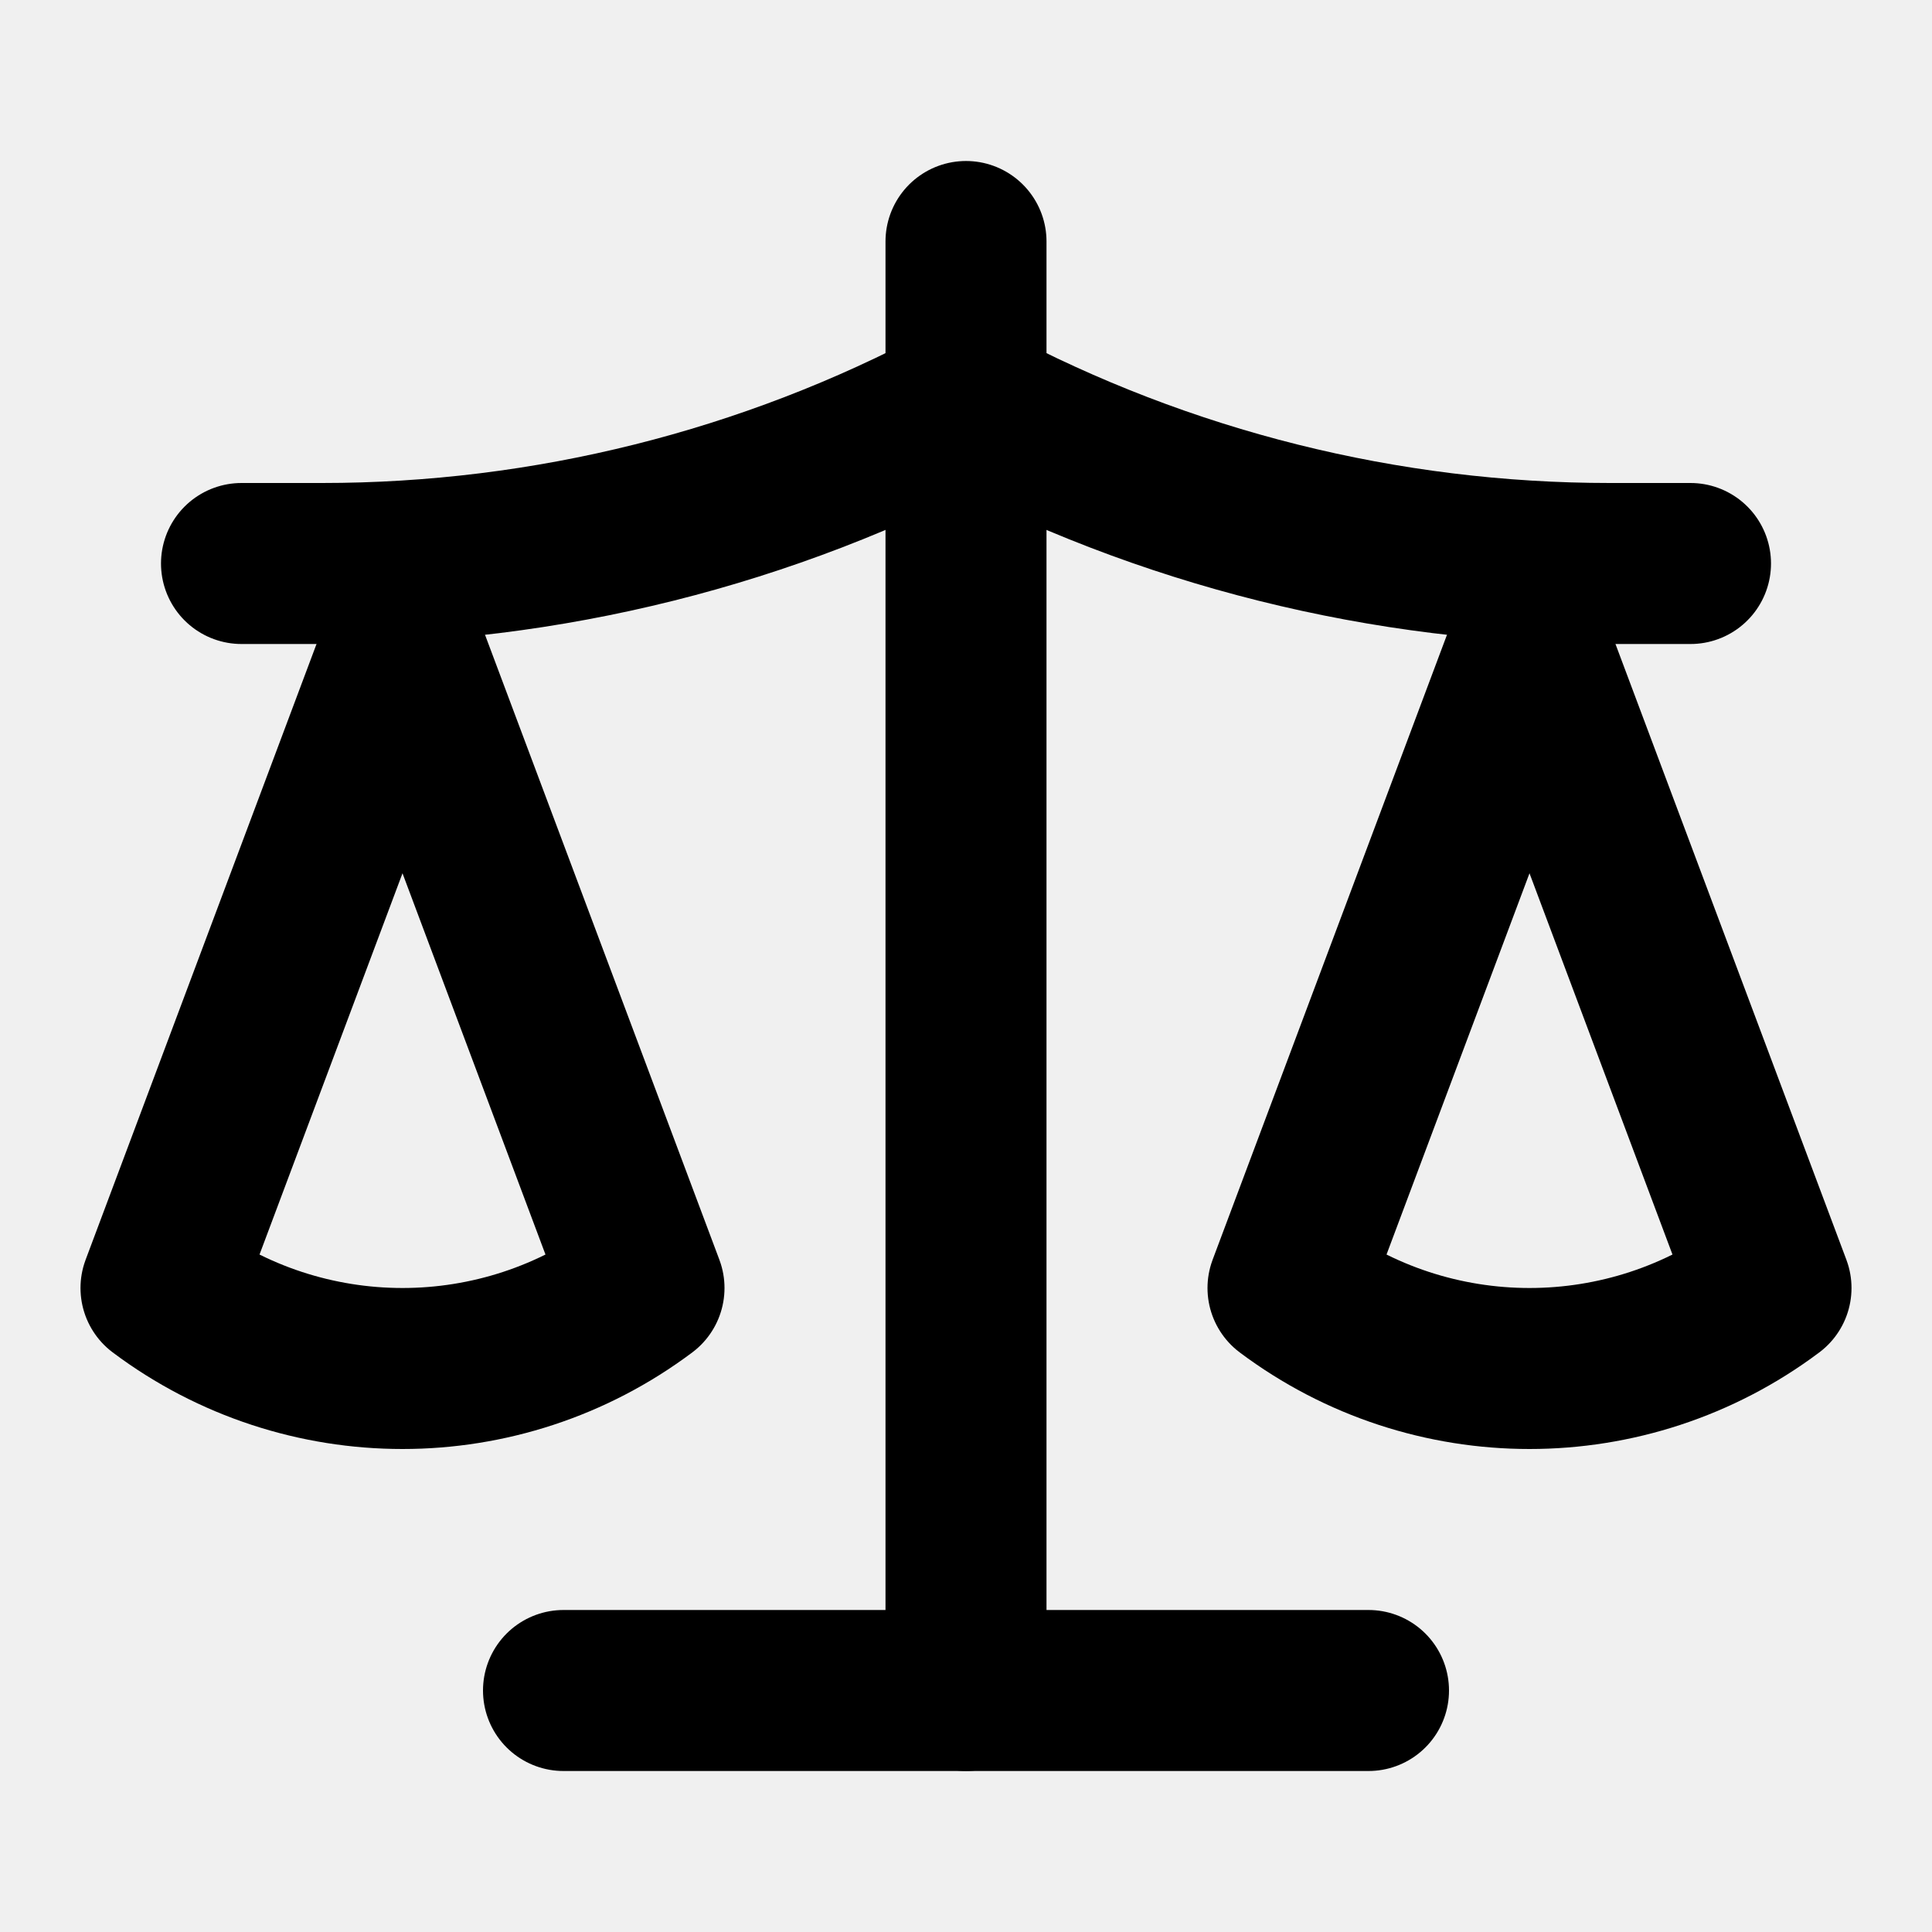
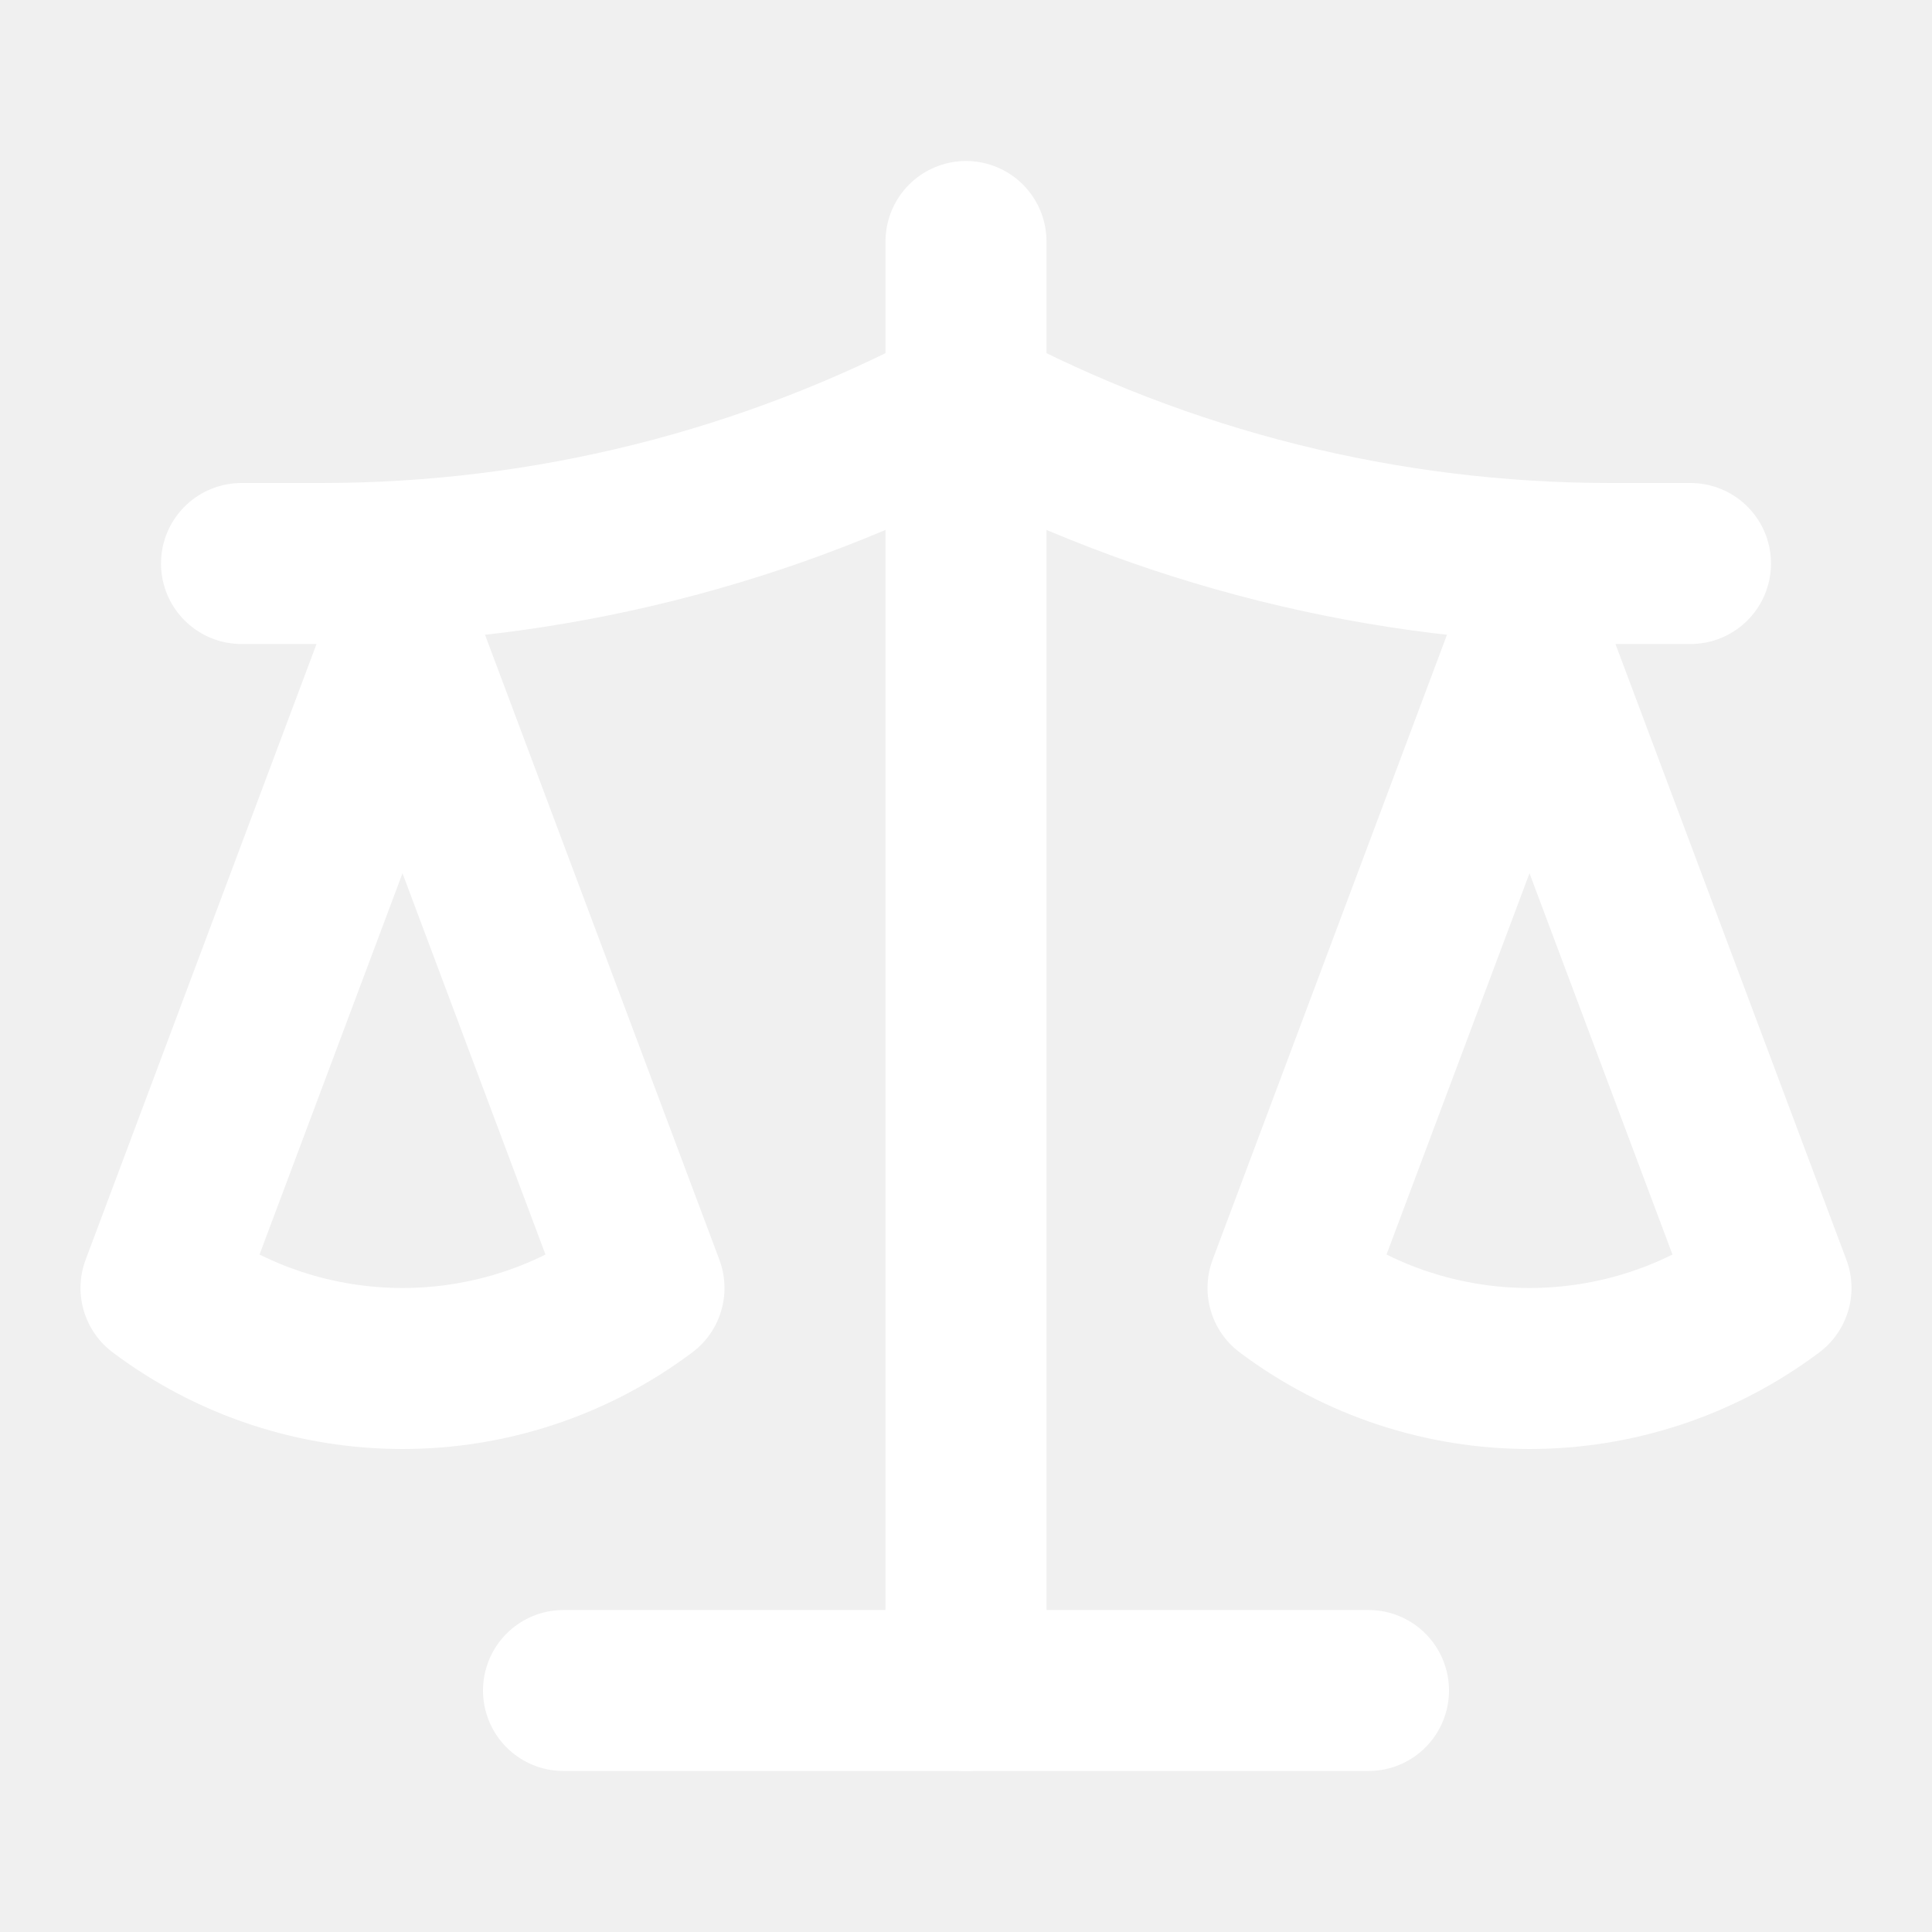
- <svg xmlns="http://www.w3.org/2000/svg" width="24" height="24" viewBox="0 0 24 24" fill="none" stroke="currentColor" stroke-width="2" stroke-linecap="round" stroke-linejoin="round">
+ <svg xmlns="http://www.w3.org/2000/svg" width="24" height="24" viewBox="0 0 24 24" fill="none" stroke="#ffffff" stroke-width="2" stroke-linecap="round" stroke-linejoin="round">
  <path d="M12 3v18" />
  <path d="m19 8 3 8a5 5 0 0 1-6 0zV7" />
  <path d="M3 7h1a17 17 0 0 0 8-2 17 17 0 0 0 8 2h1" />
  <path d="m5 8 3 8a5 5 0 0 1-6 0zV7" />
  <path d="M7 21h10" />
</svg>
